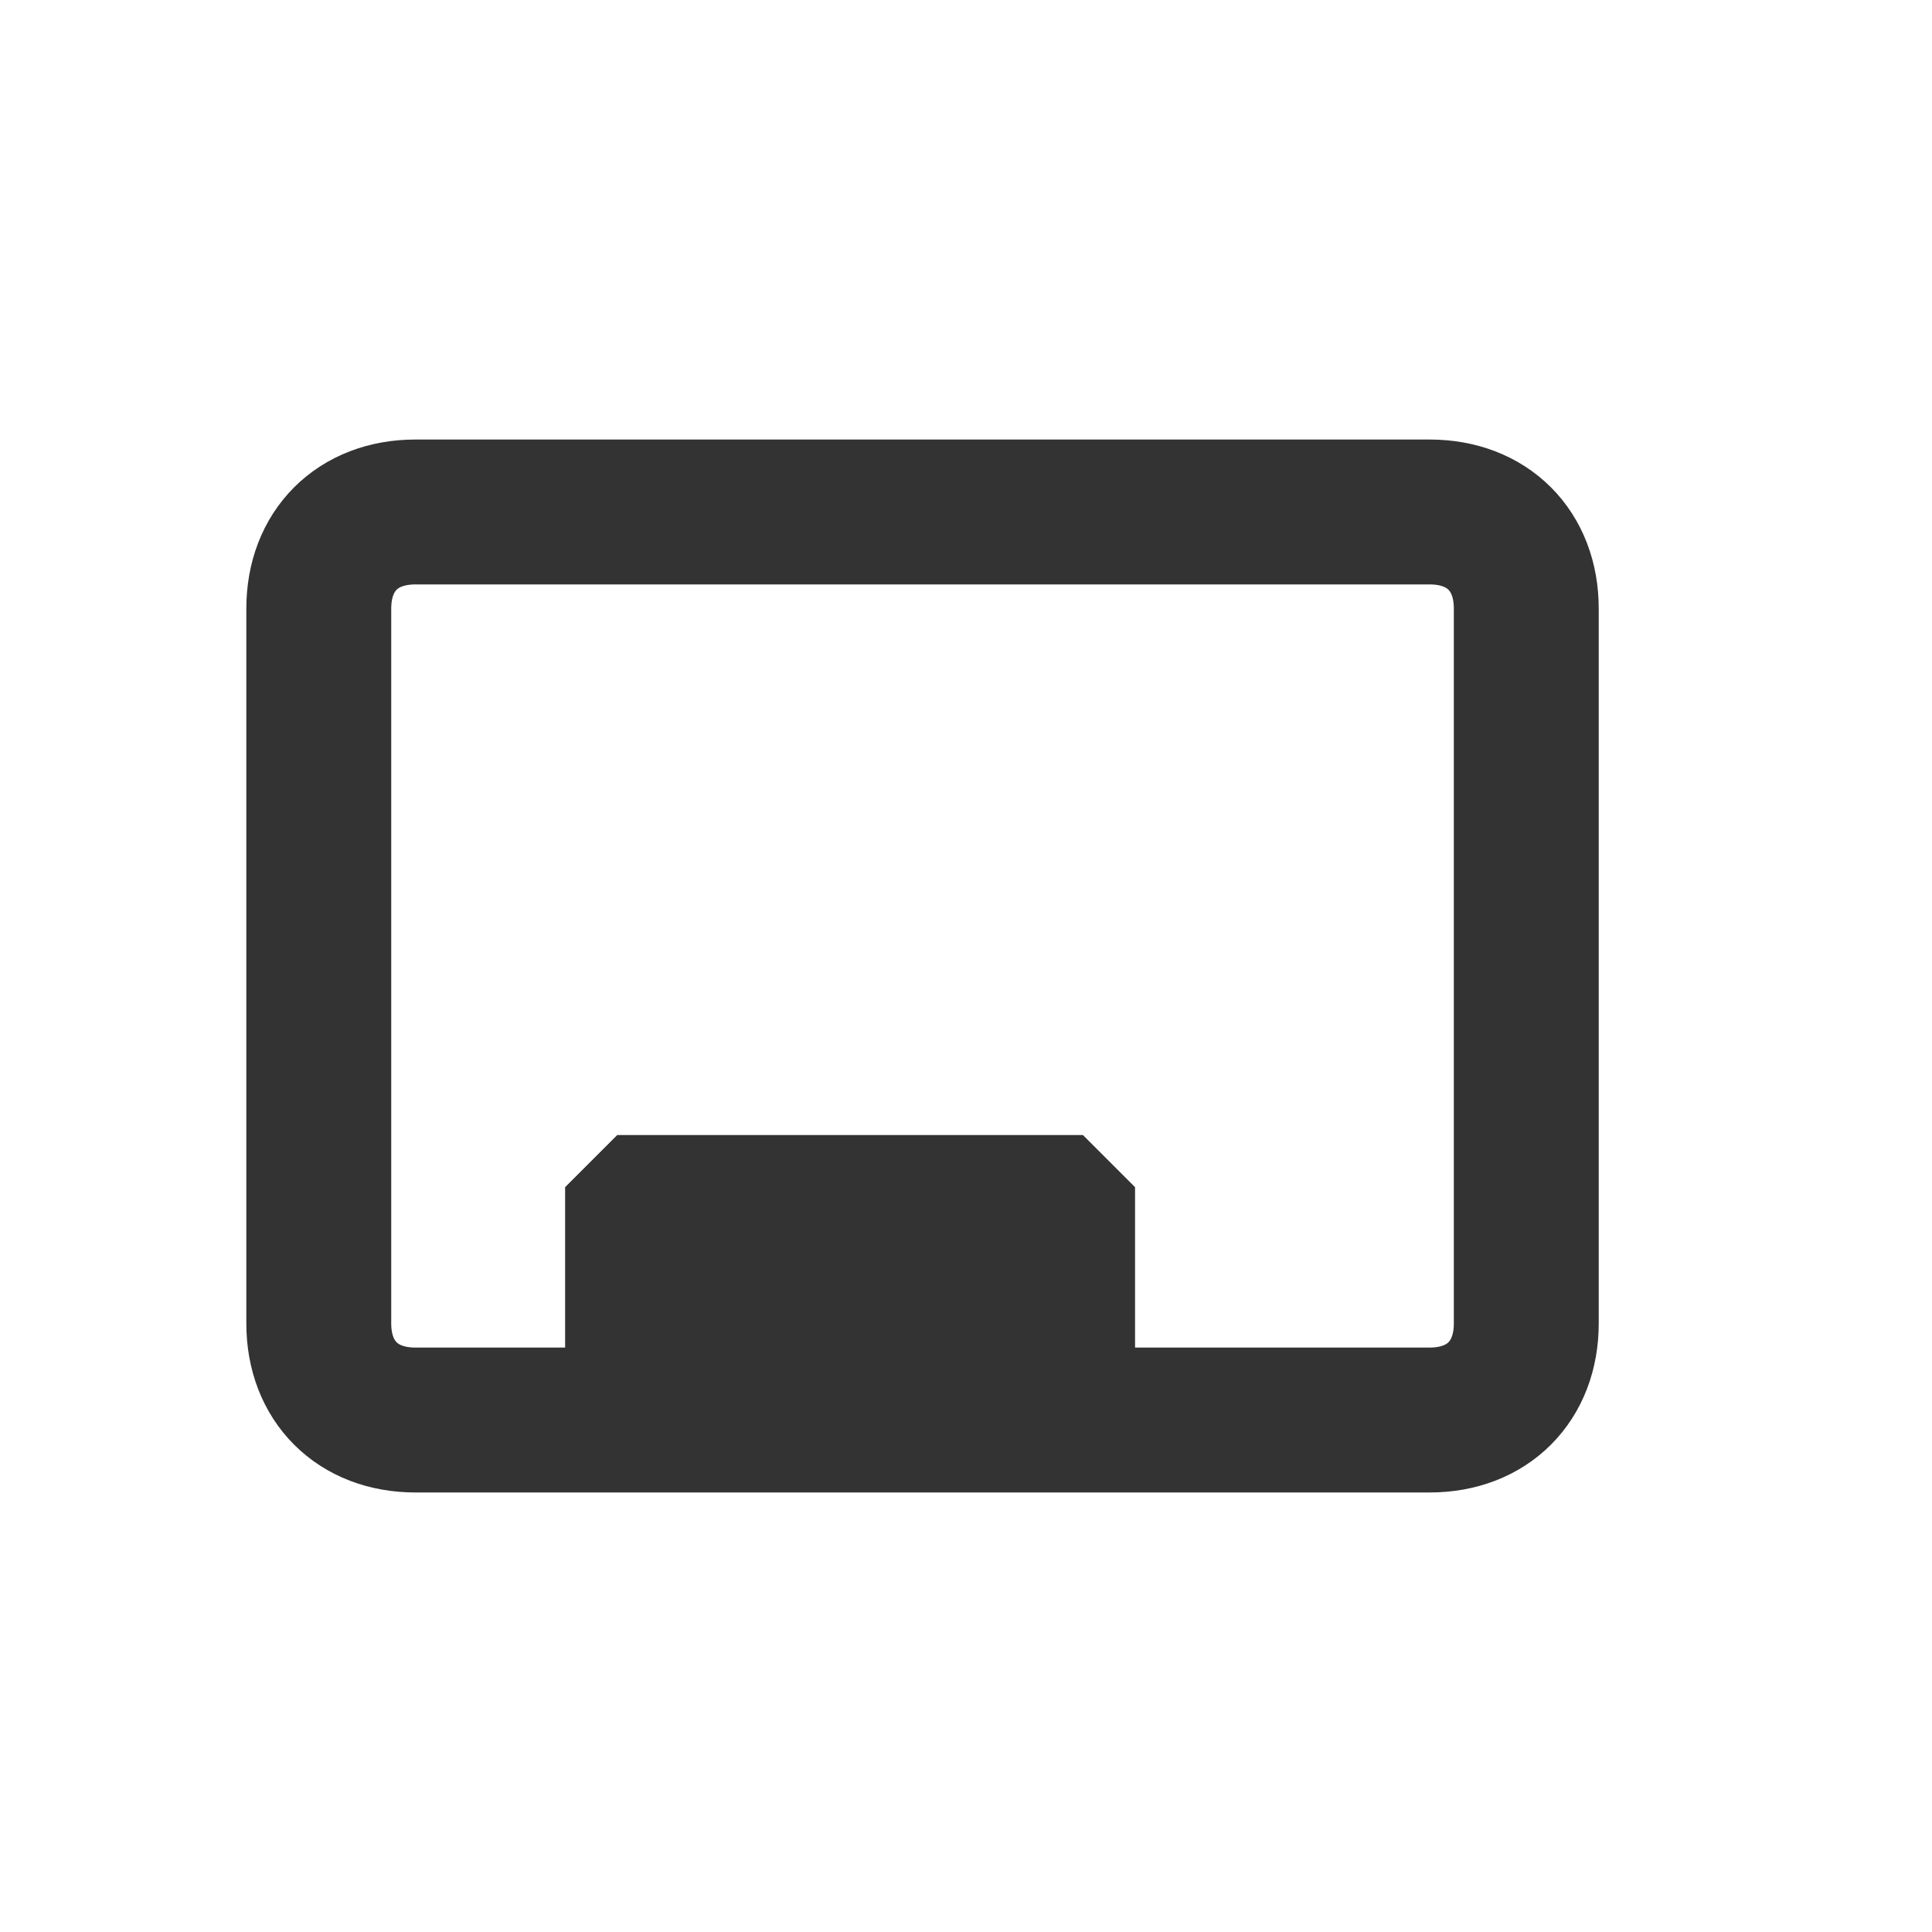
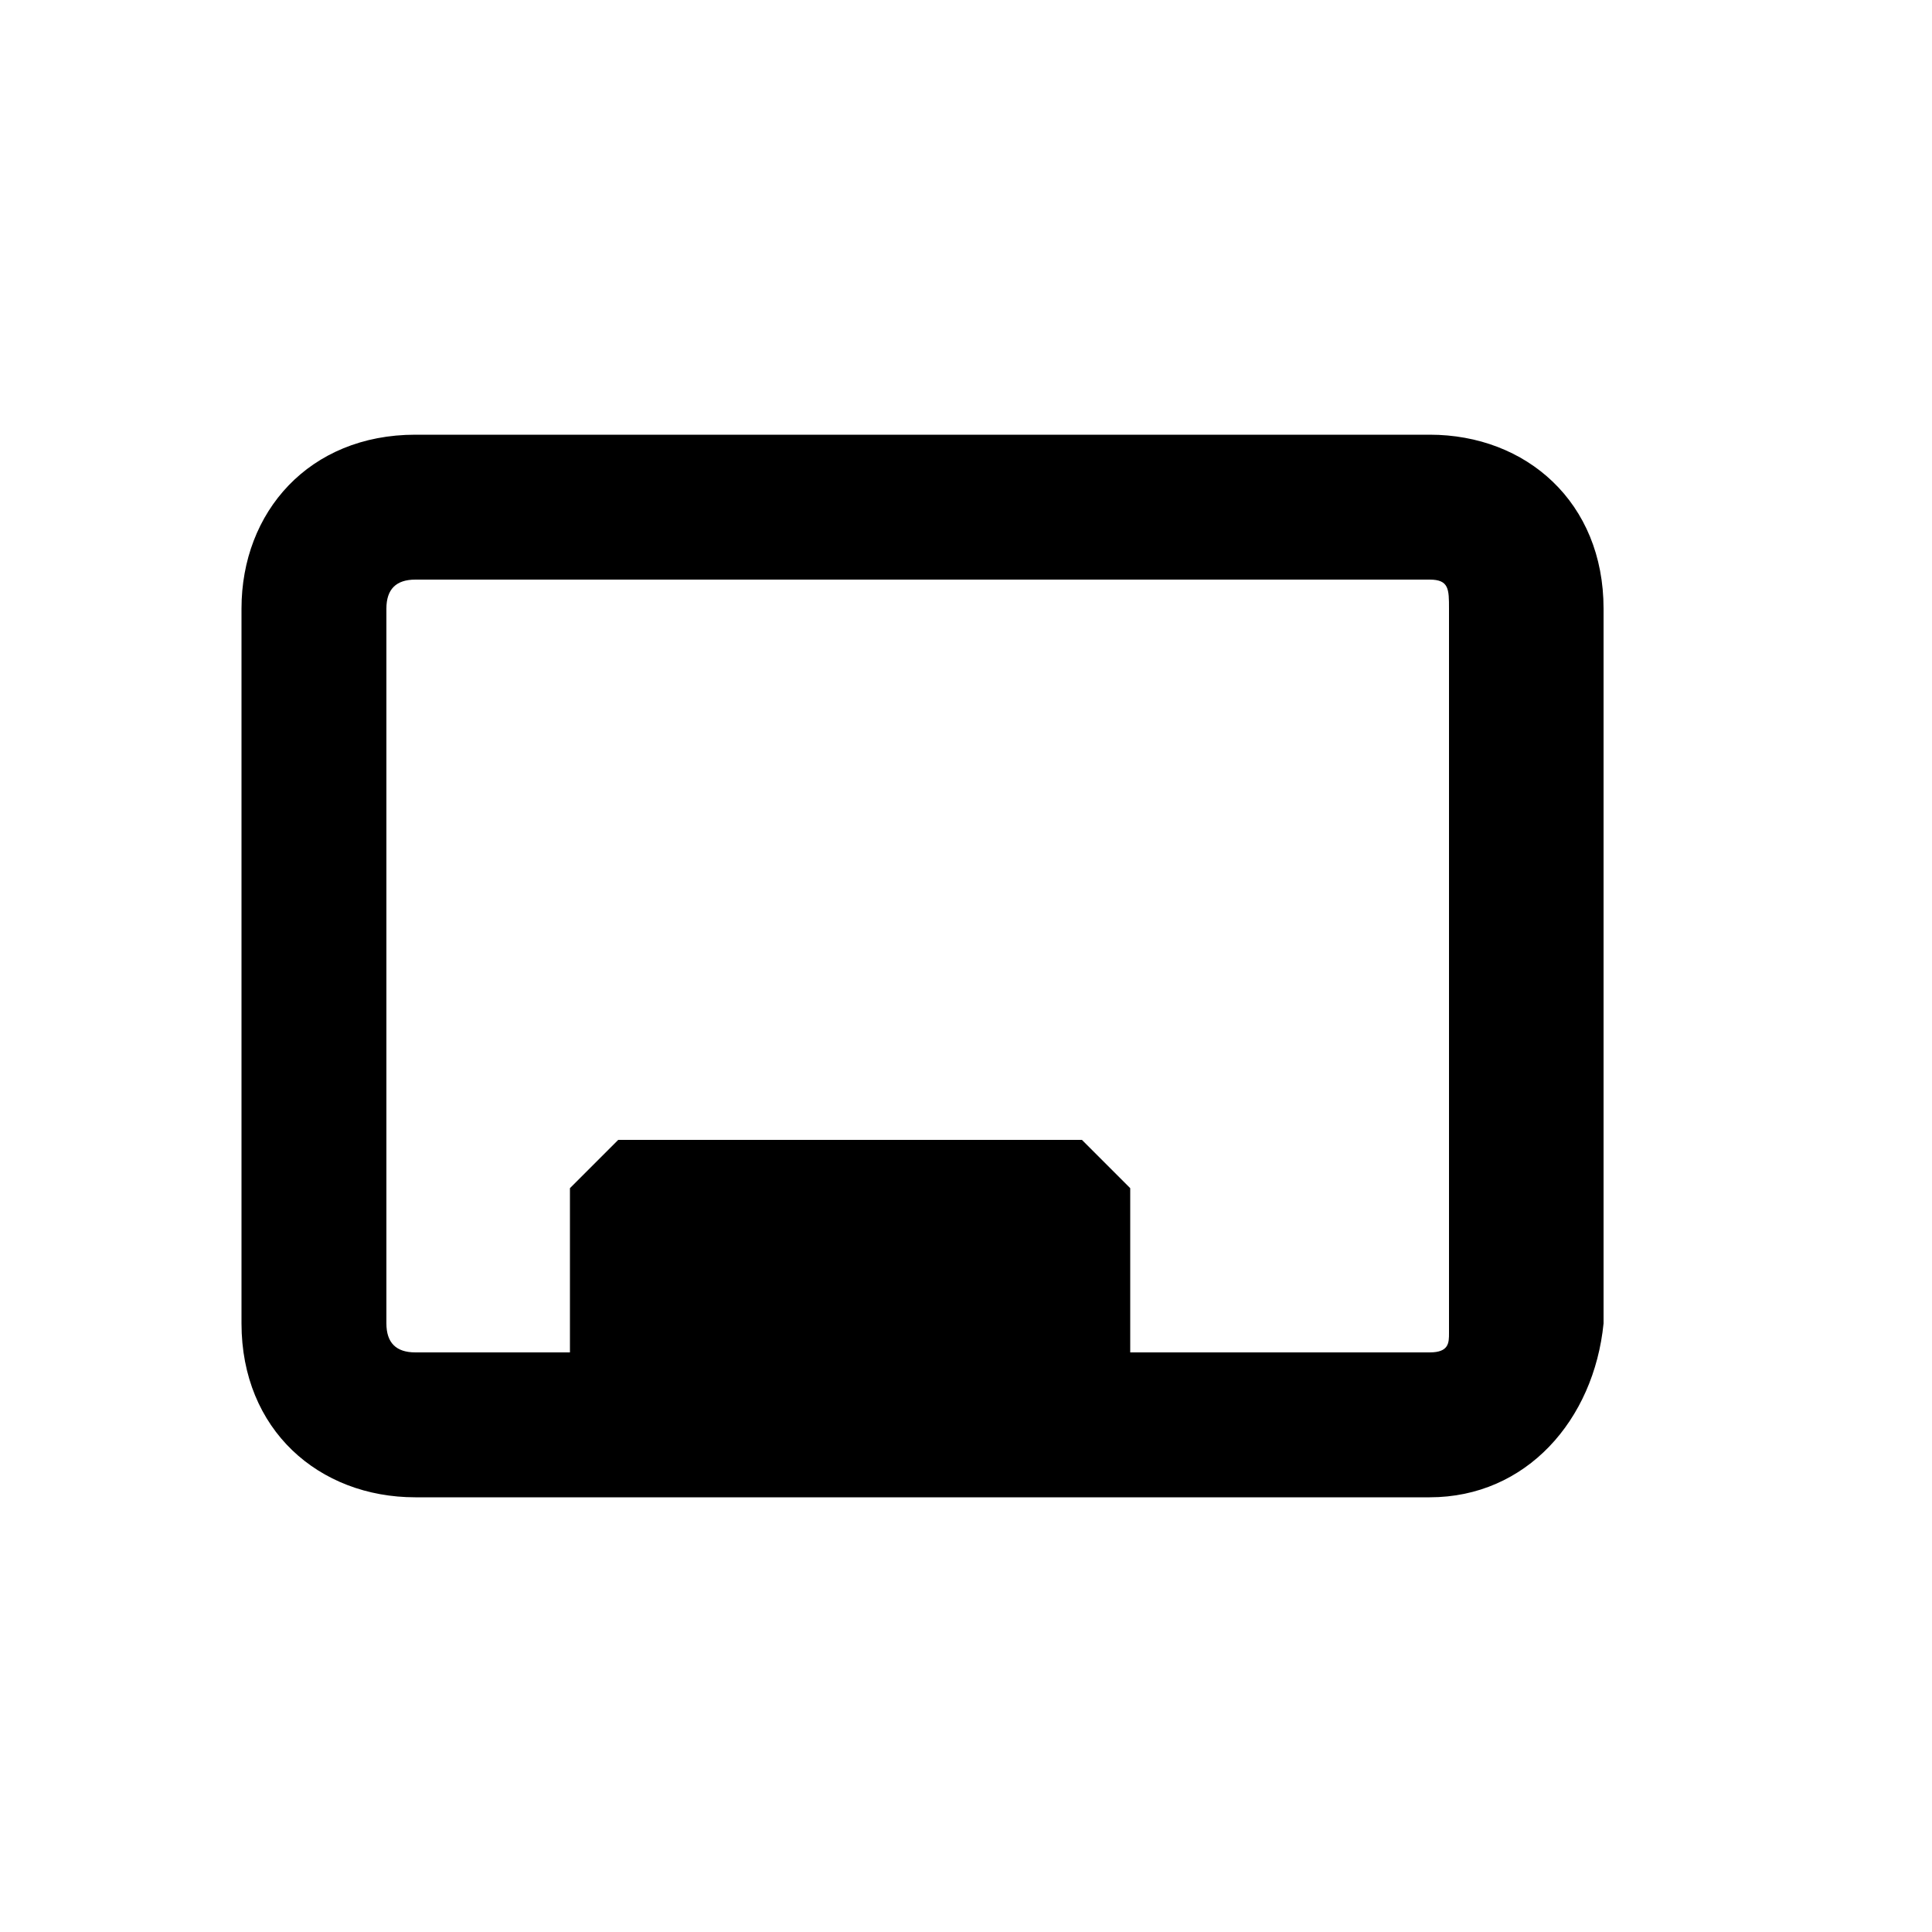
<svg xmlns="http://www.w3.org/2000/svg" viewBox="0 0 20 20">
-   <g stroke="#333" stroke-width="1.5">
-     <path d="M4.3 14.7h10.5c.6 0 1-.4 1-1V6.3c0-.6-.4-1-1-1H4.3c-.6 0-1 .4-1 1v7.4c0 .6.4 1 1 1z" fill="none" />
-     <path d="M11 14.6H6.7l-.1-.1v-1.9l.1-.1h4.2l.1.1v1.9c.1 0 0 .1 0 .1z" fill="#333" />
-   </g>
+   <path d="M14.8 15.5H4.3c-1 0-1.8-.7-1.8-1.8V6.3c0-1 .7-1.8 1.8-1.8h10.5c1 0 1.8.7 1.8 1.8v7.4c-.1 1-.8 1.8-1.8 1.8zM4.3 6c-.2 0-.3.1-.3.3v7.4c0 .2.1.3.3.3h10.5c.2 0 .2-.1.2-.2V6.3c0-.2 0-.3-.2-.3H4.3z" />
+   <path d="M11 14.6H6.7l-.1-.1v-1.9l.1-.1h4.2l.1.1v1.9c.1 0 0 .1 0 .1z" />
+   <path d="M11.3 15.3H6.4l-.5-.5v-2.5l.5-.5h4.8l.5.5v2l.2.4-.6.6zm-3.9-1.5h2.9v-.6H7.4v.6z" />
</svg>
